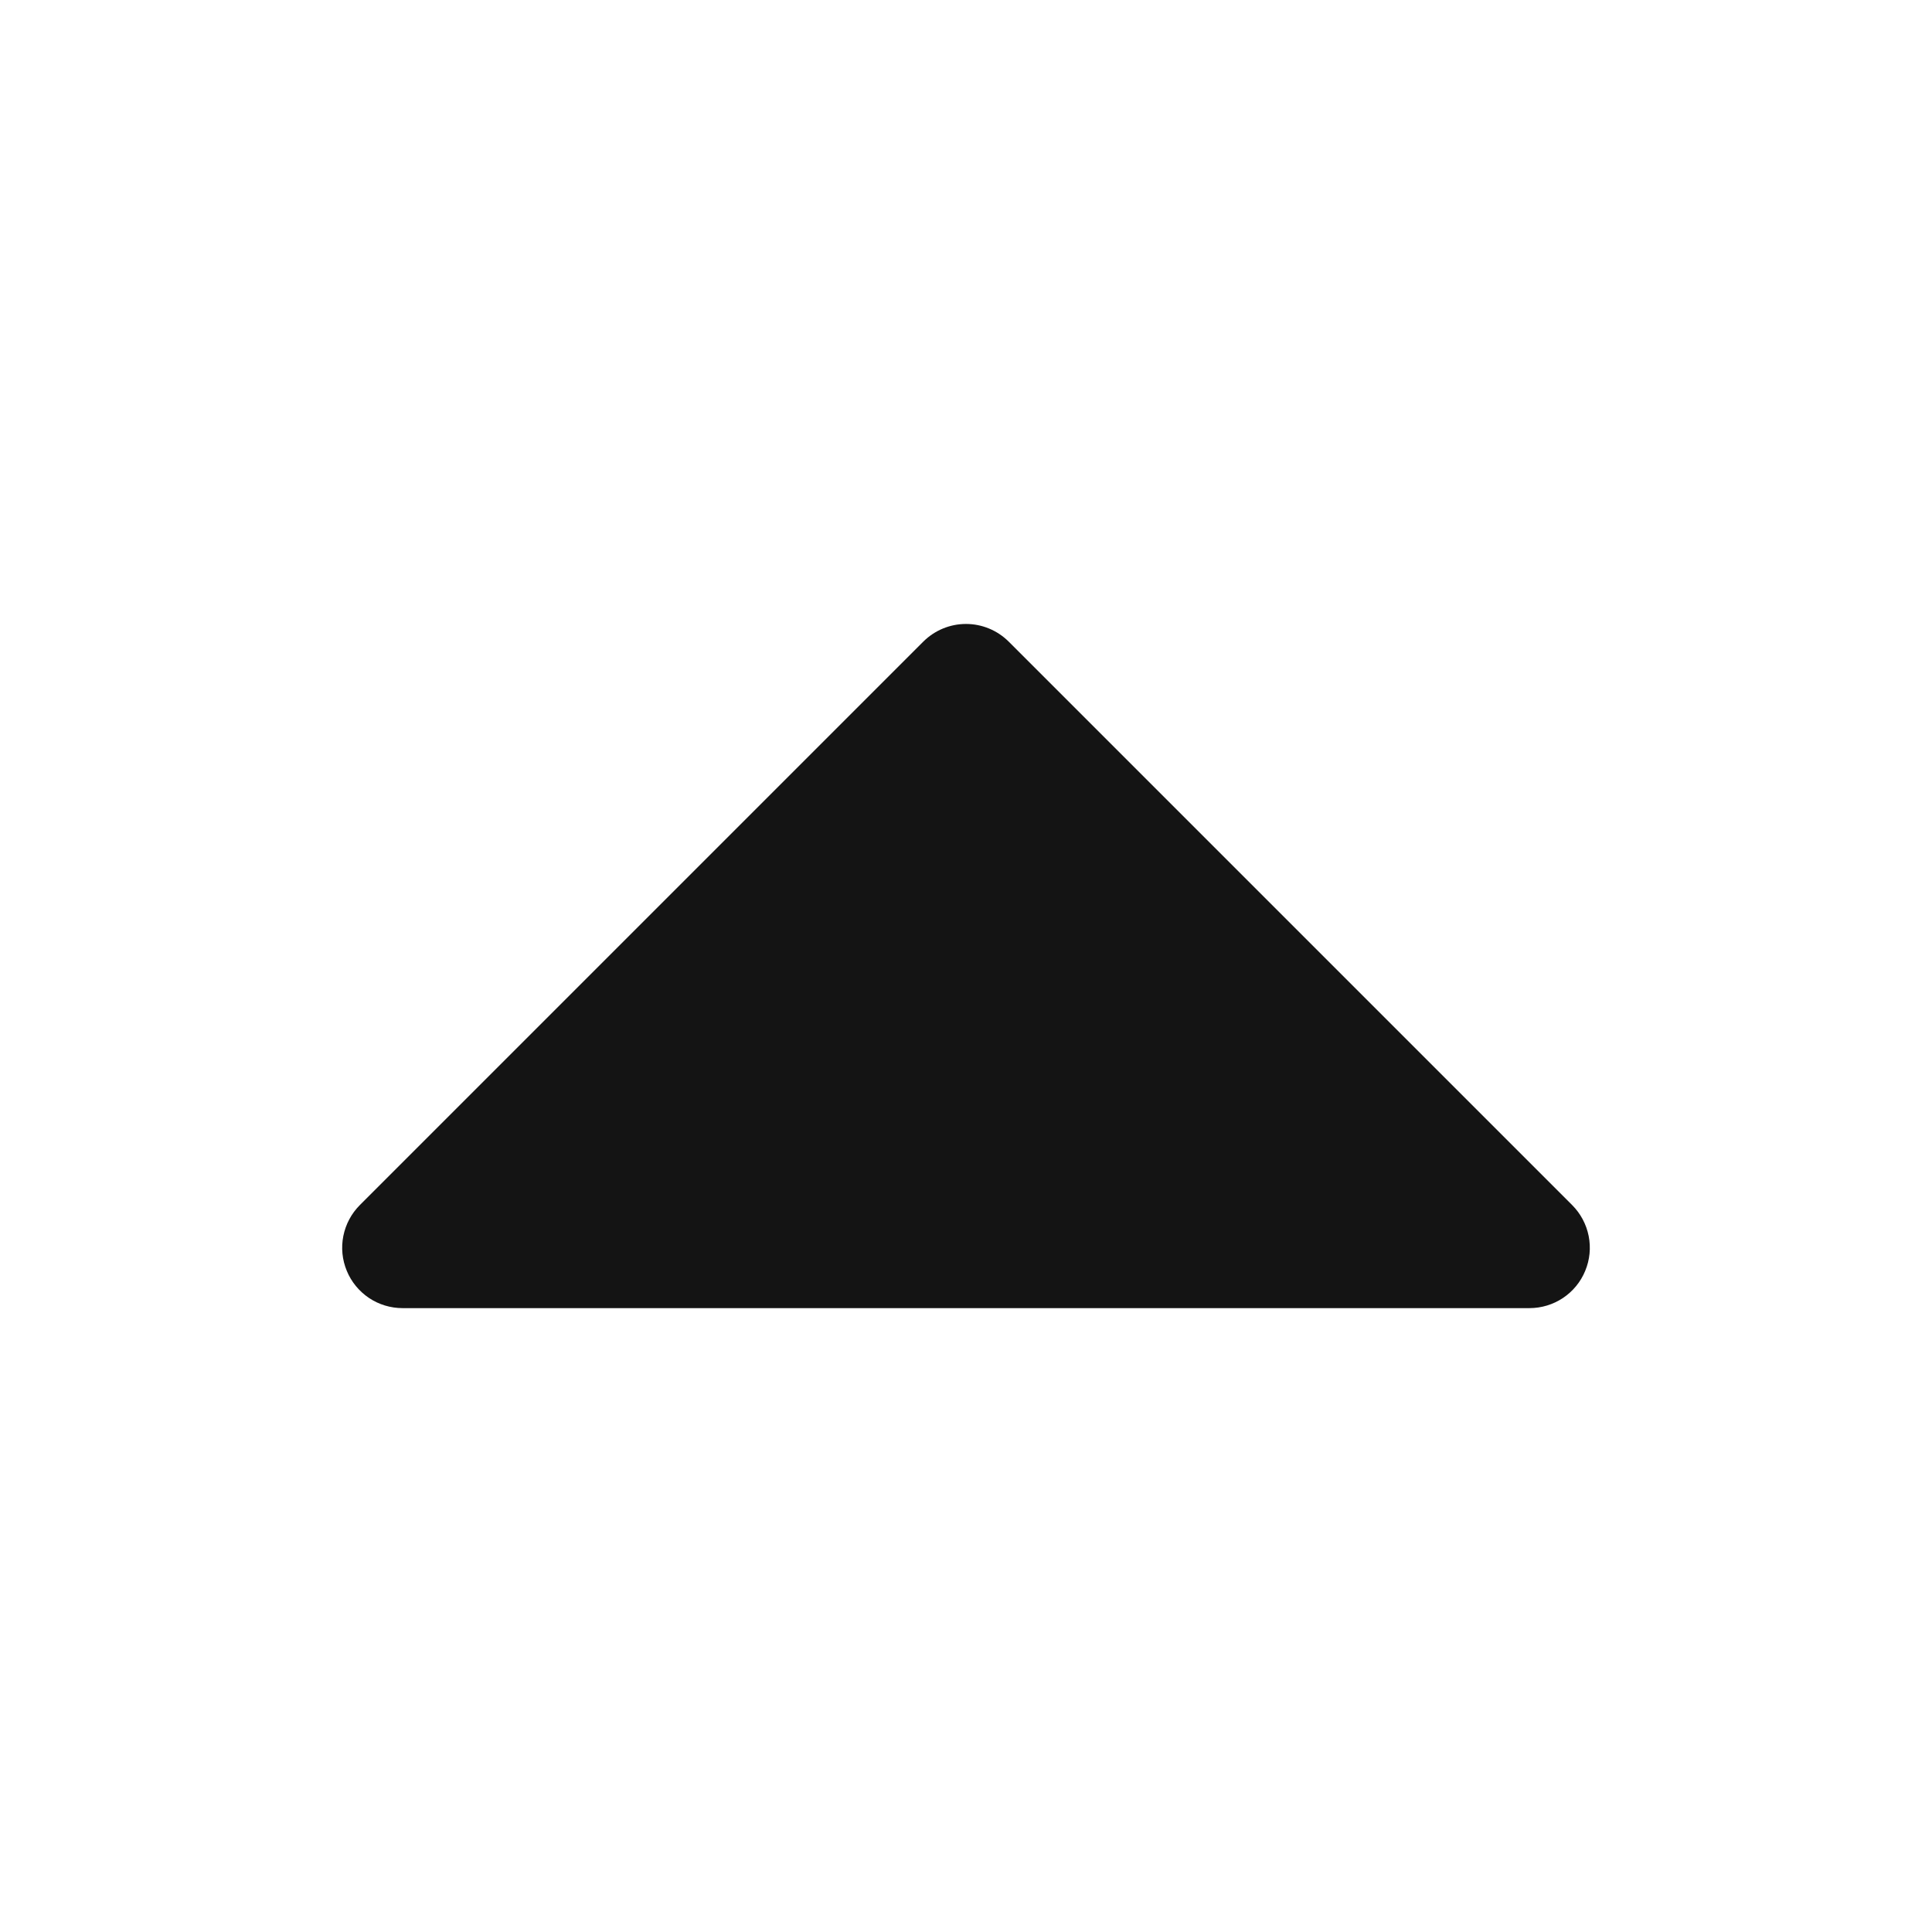
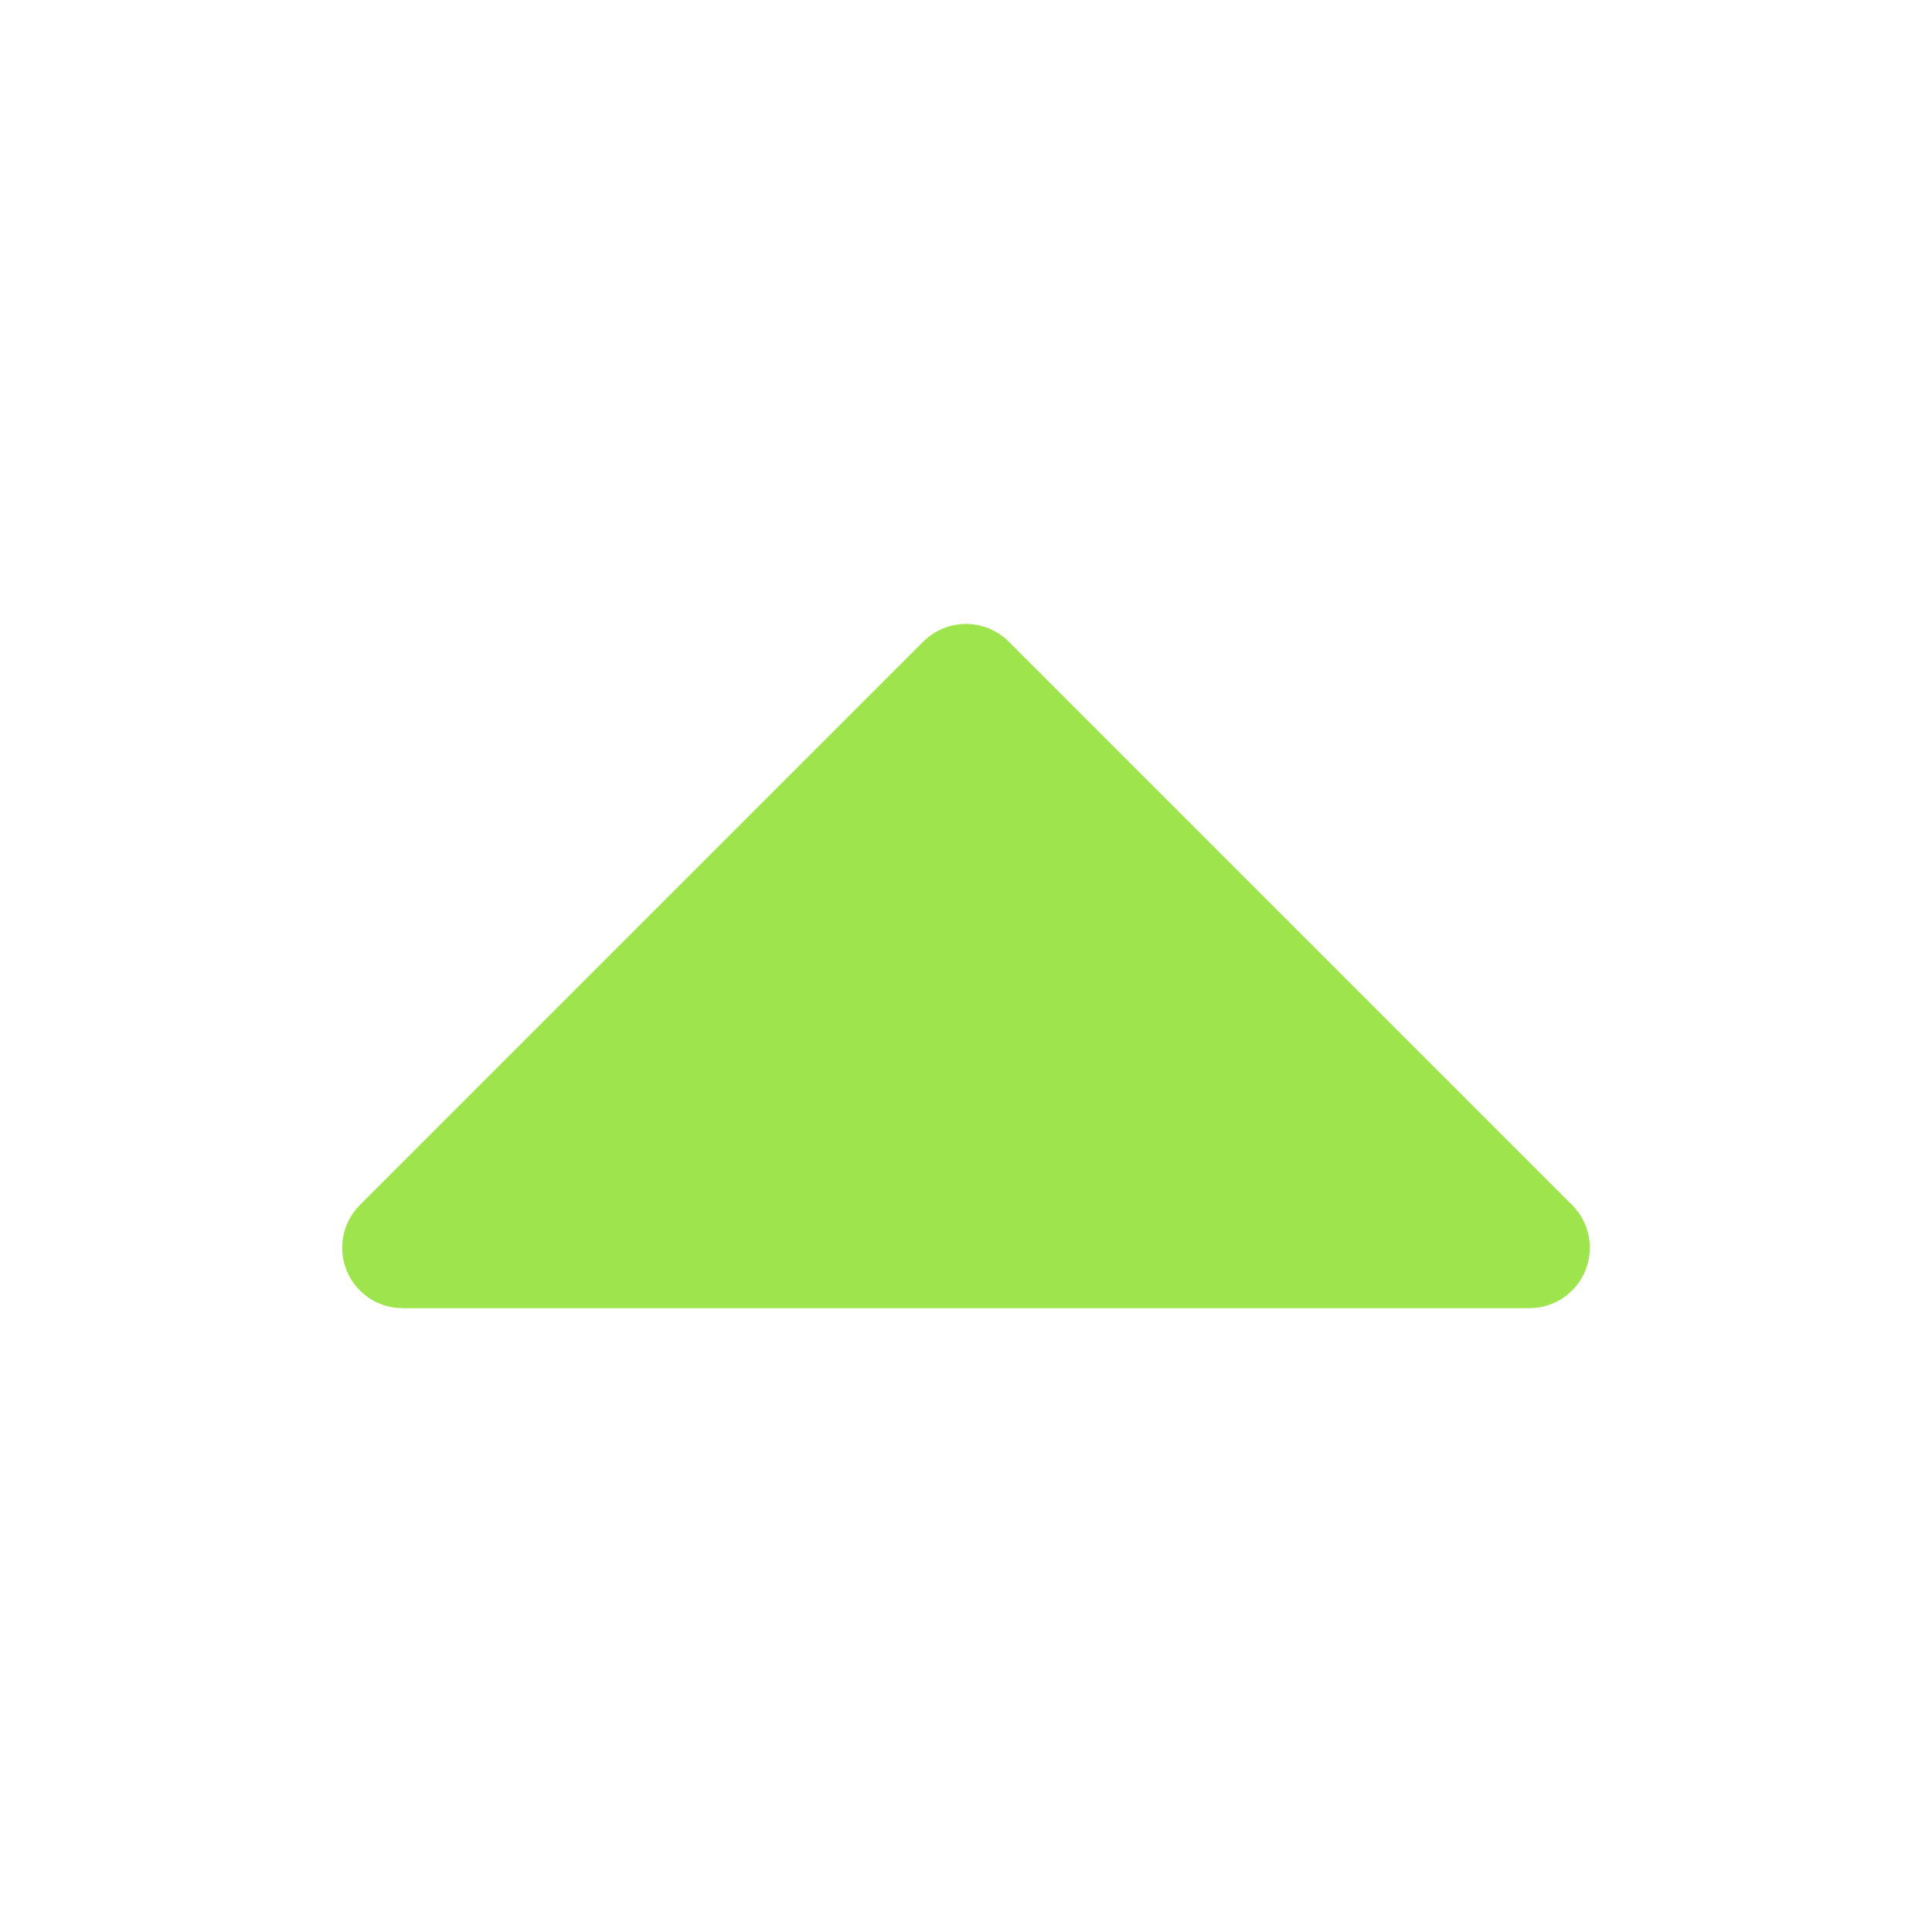
<svg xmlns="http://www.w3.org/2000/svg" width="24" height="24" viewBox="0 0 24 24" fill="none">
-   <path d="M12.53 7.97C12.389 7.83 12.199 7.751 12 7.751C11.801 7.751 11.611 7.83 11.47 7.97L4.47 14.97C4.365 15.075 4.294 15.209 4.265 15.354C4.236 15.5 4.251 15.65 4.308 15.787C4.364 15.924 4.461 16.041 4.584 16.124C4.707 16.206 4.852 16.25 5 16.25H19C19.148 16.25 19.293 16.206 19.416 16.124C19.54 16.041 19.636 15.924 19.692 15.787C19.749 15.65 19.764 15.5 19.735 15.354C19.706 15.209 19.635 15.075 19.53 14.97L12.53 7.97Z" fill="#141414" />
+   <path d="M12.53 7.97C12.389 7.83 12.199 7.751 12 7.751C11.801 7.751 11.611 7.83 11.47 7.97L4.47 14.97C4.365 15.075 4.294 15.209 4.265 15.354C4.236 15.5 4.251 15.65 4.308 15.787C4.364 15.924 4.461 16.041 4.584 16.124C4.707 16.206 4.852 16.25 5 16.25H19C19.148 16.25 19.293 16.206 19.416 16.124C19.54 16.041 19.636 15.924 19.692 15.787C19.749 15.65 19.764 15.5 19.735 15.354C19.706 15.209 19.635 15.075 19.53 14.97L12.53 7.97Z" fill="#9EE44D" />
</svg>
